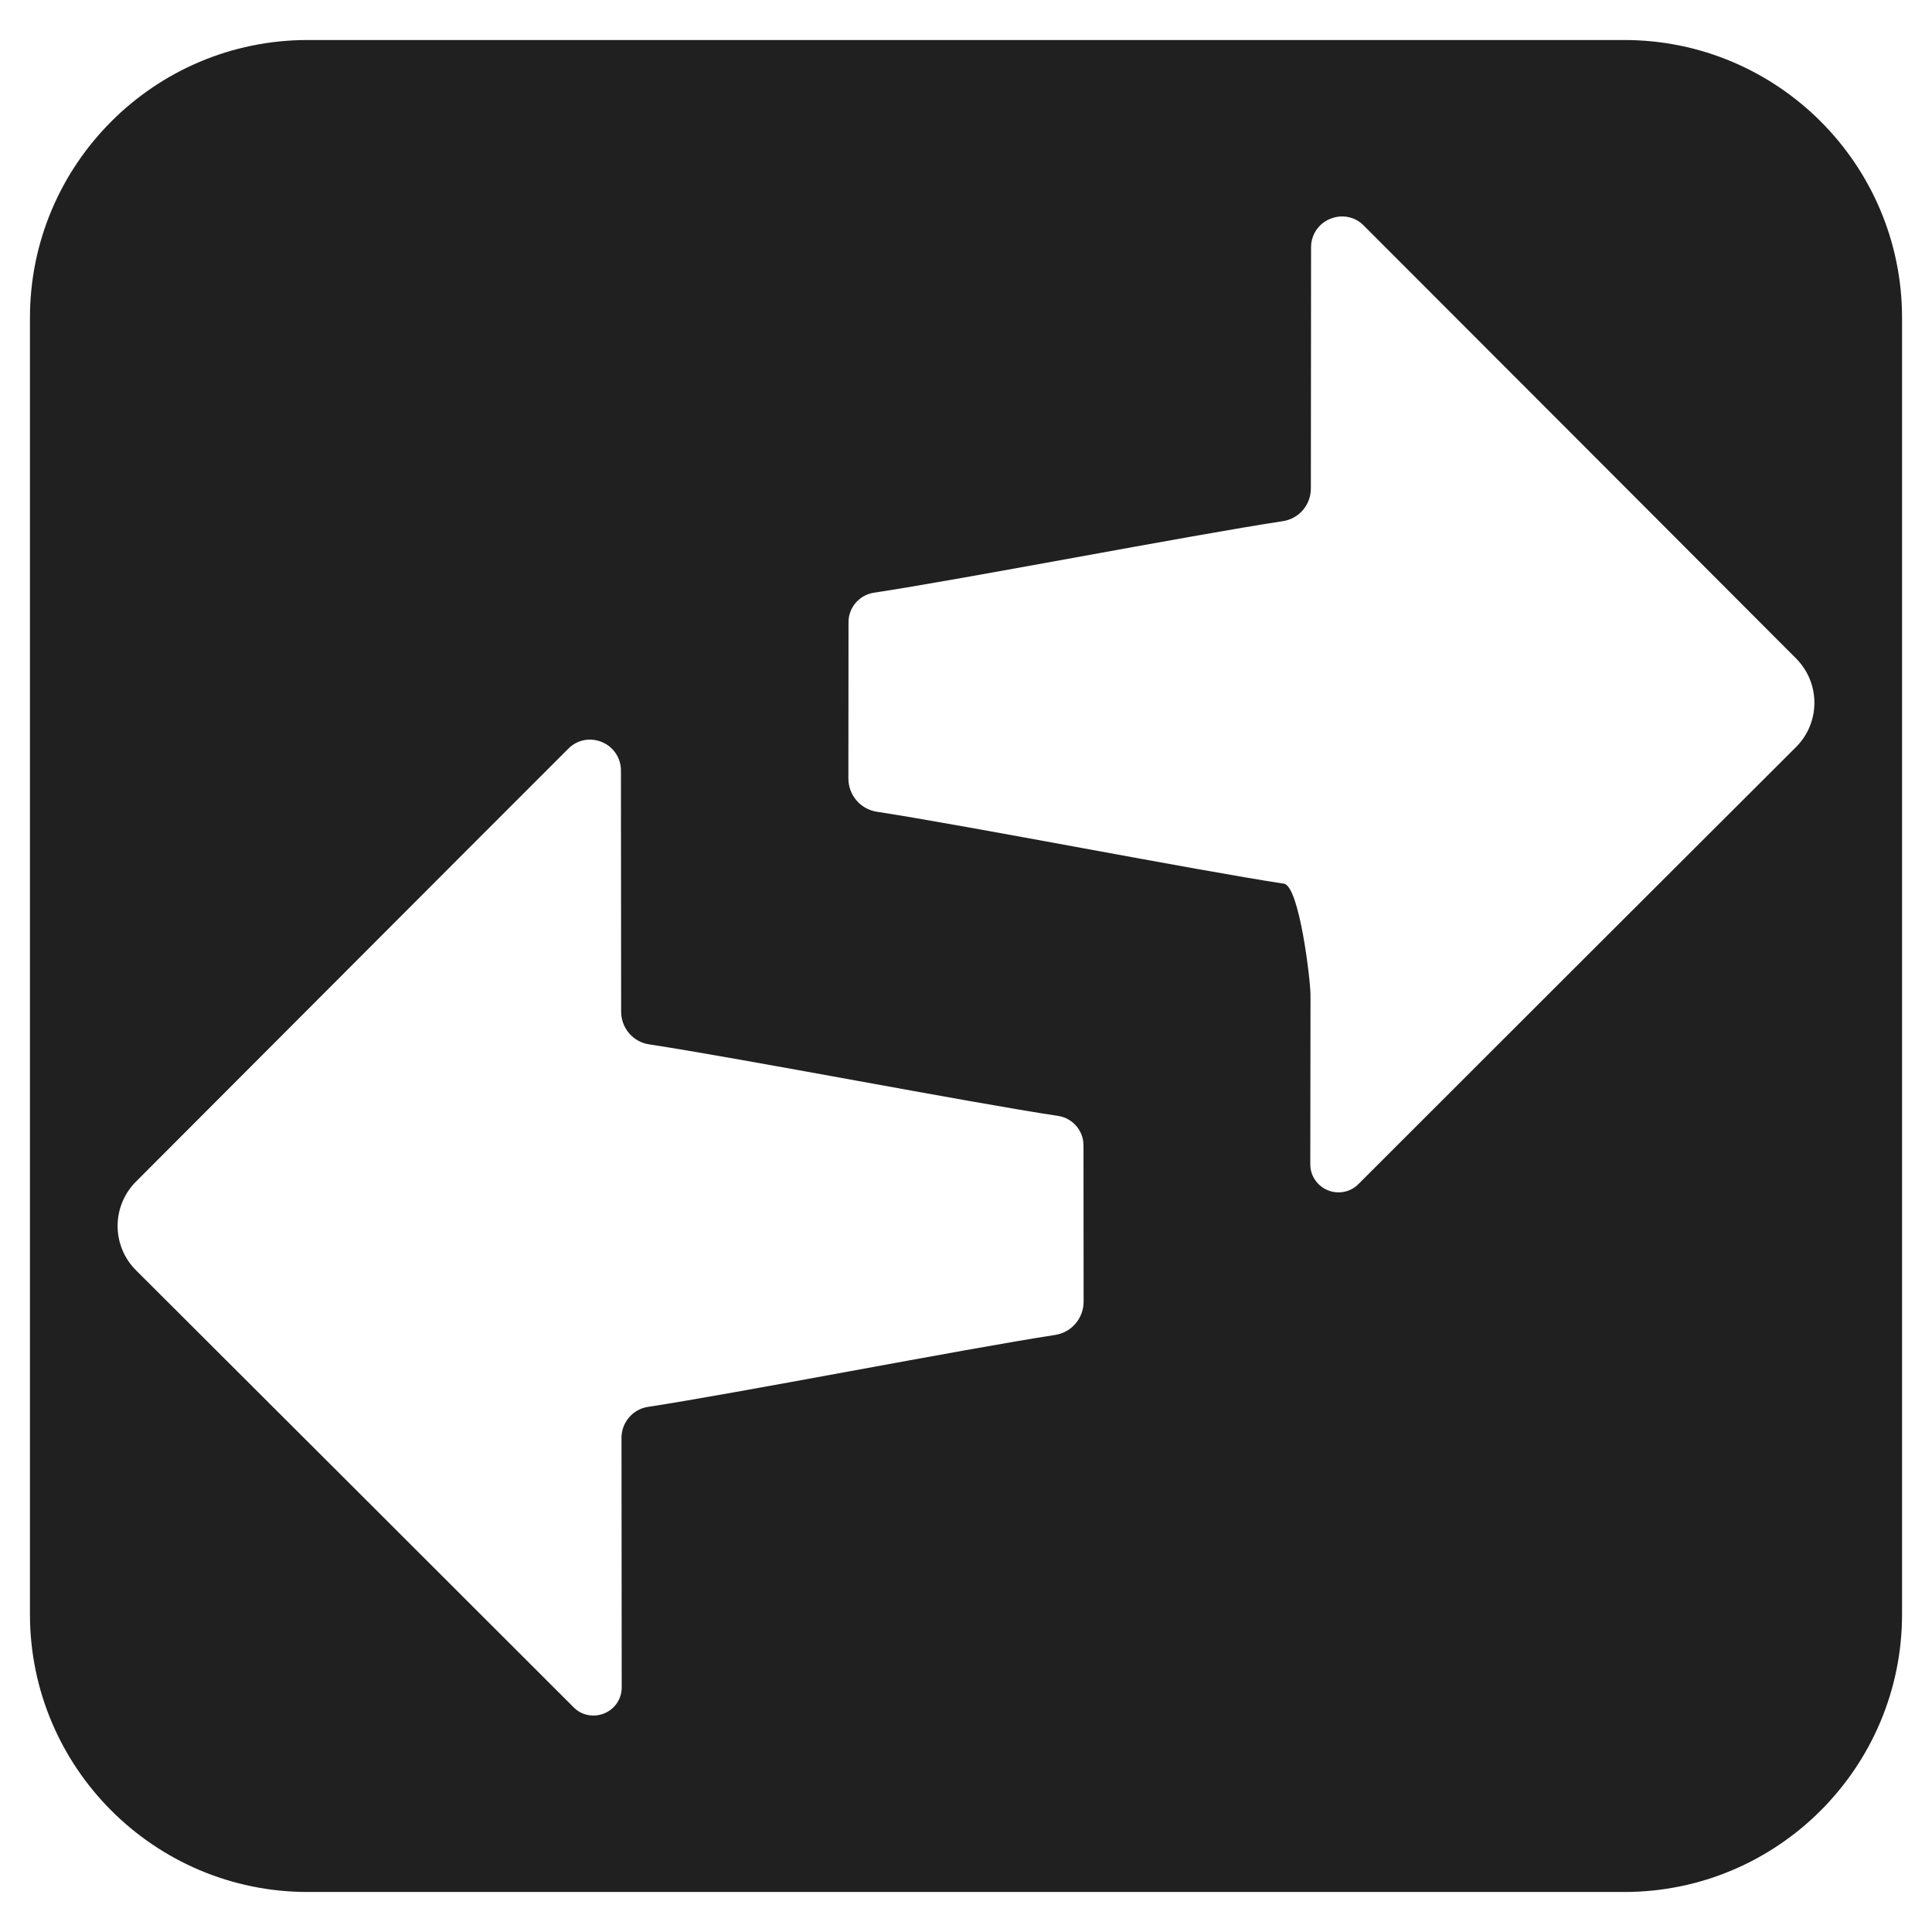
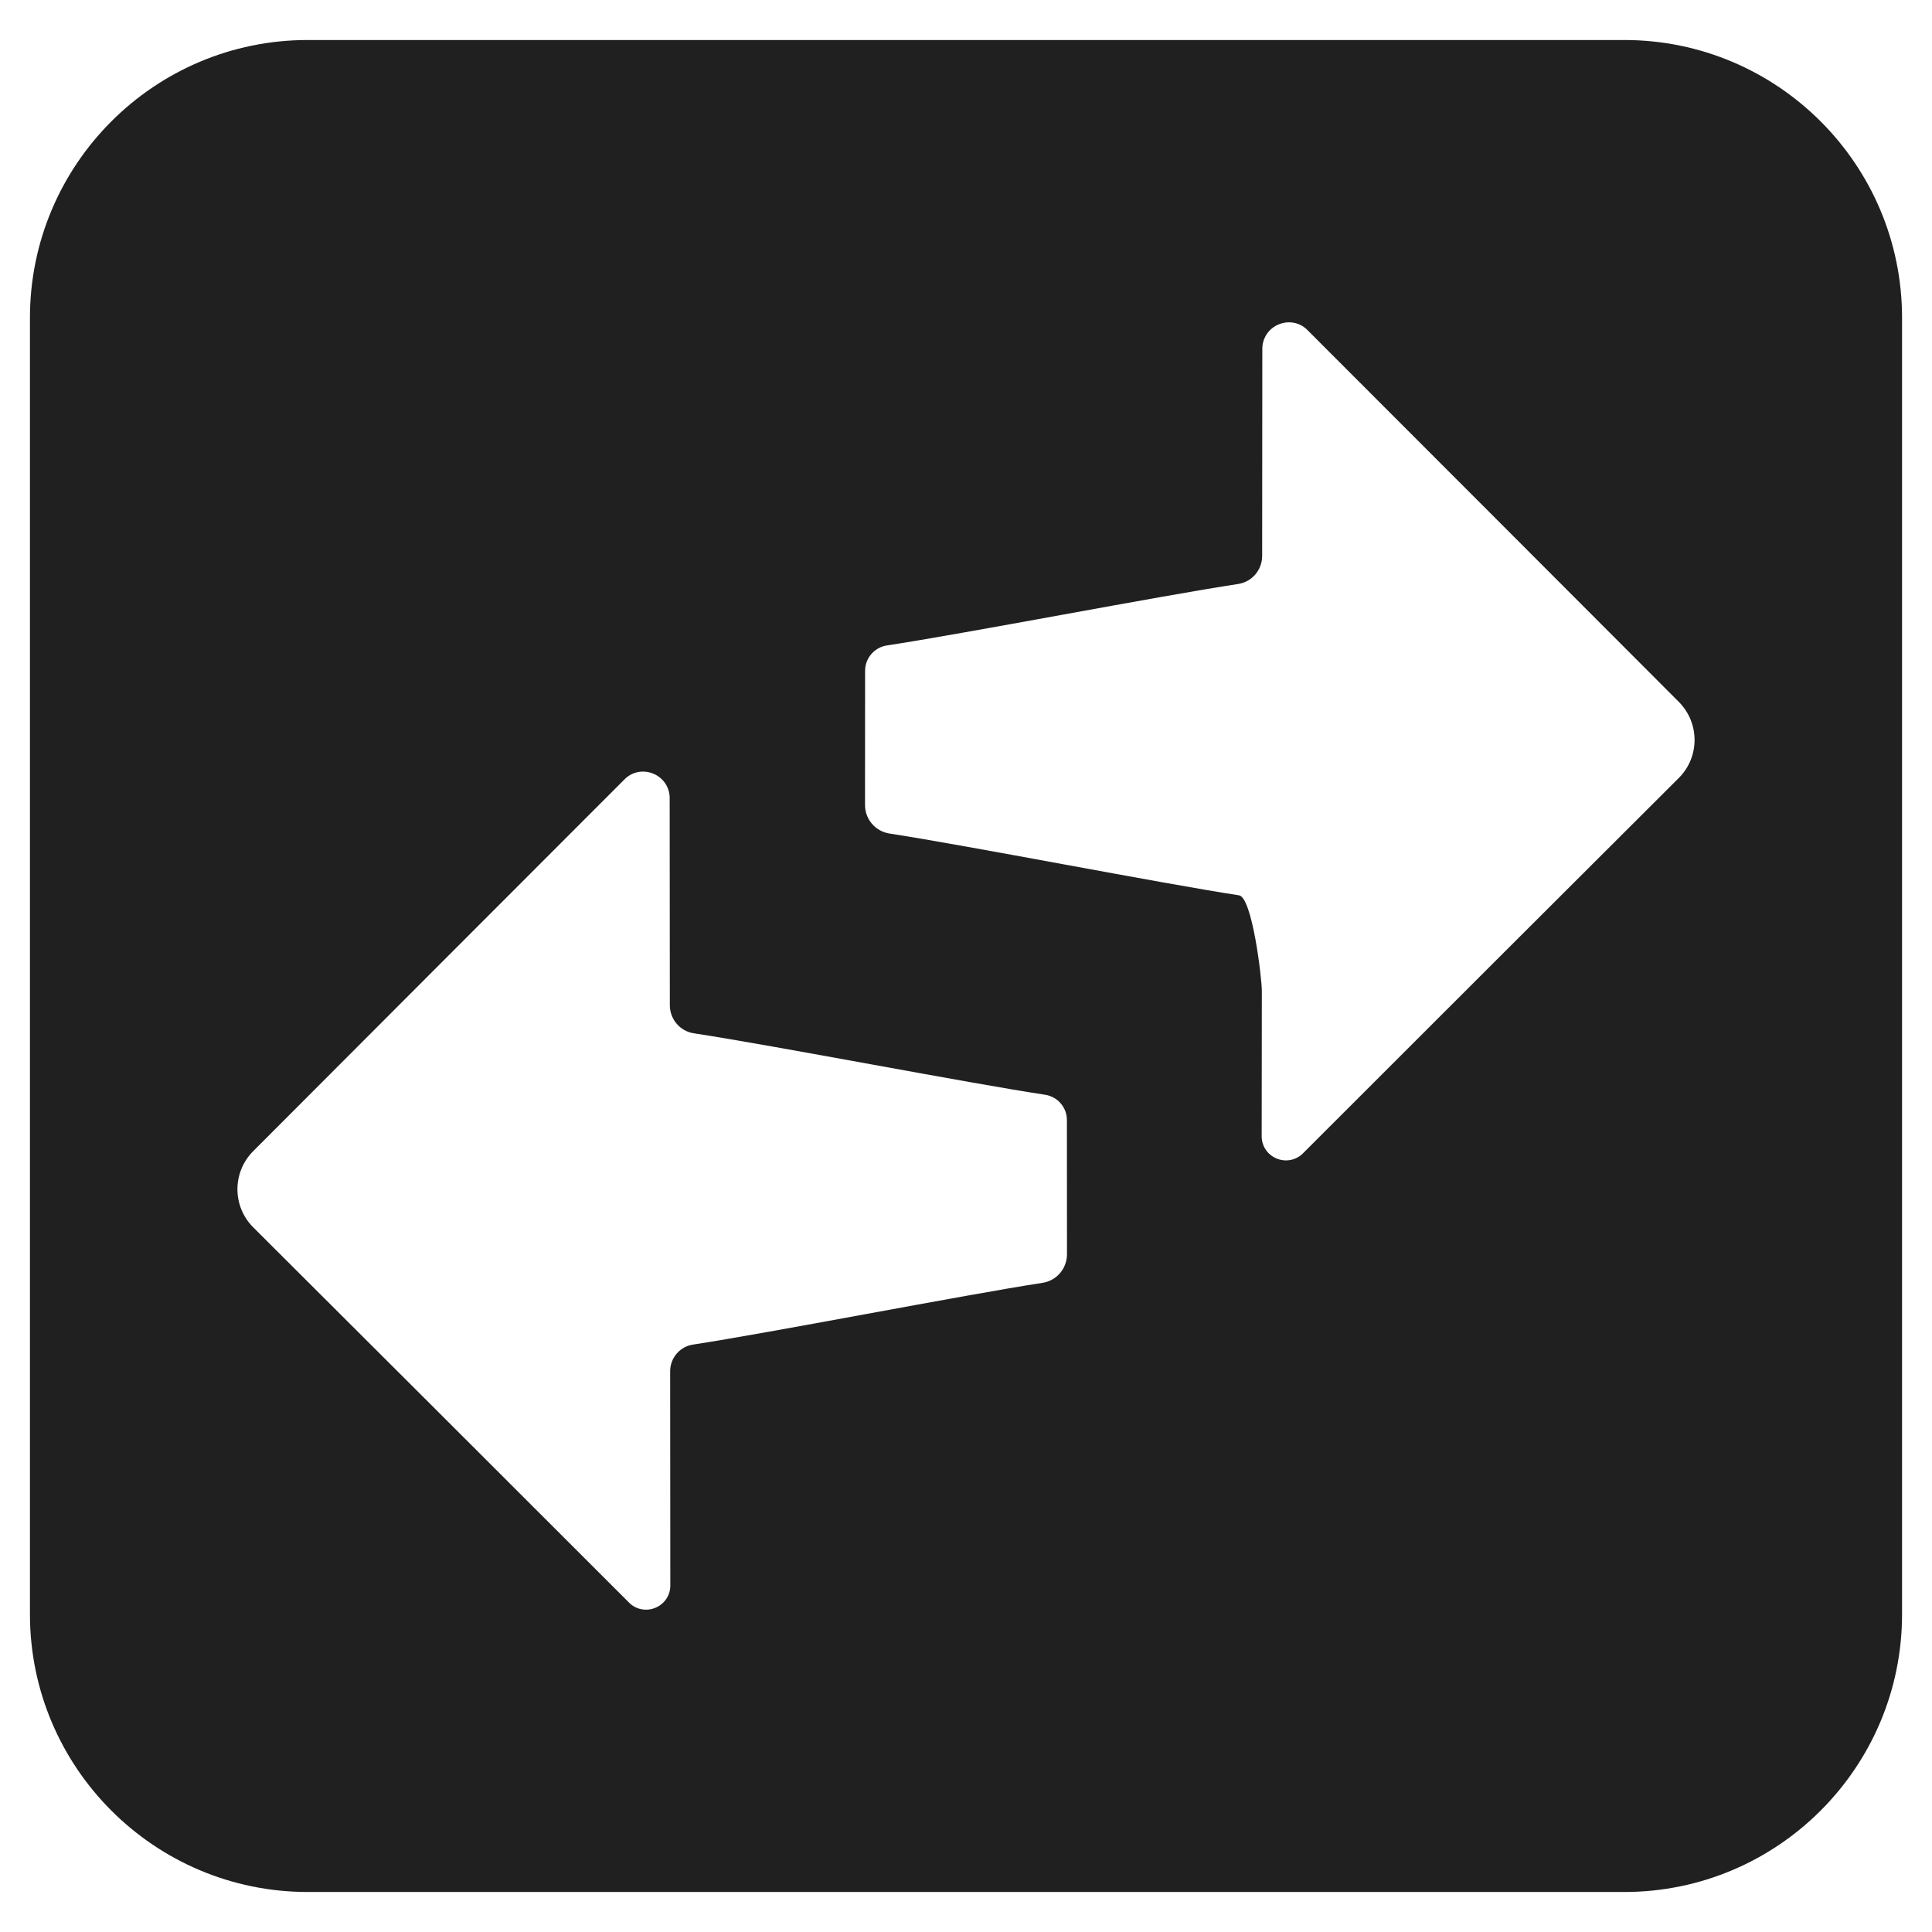
<svg xmlns="http://www.w3.org/2000/svg" width="48px" height="48px" viewBox="0 0 48 48" version="1.1">
-   <path fill="#202020" d="M47.256,7.896l0,32.208c0,3.81 -3.093,6.902 -6.902,6.902l-32.708,0c-3.809,0 -6.902,-3.092 -6.902,-6.902l0,-32.208c0,-3.81 3.093,-6.902 6.902,-6.902l32.708,0c3.809,0 6.902,3.092 6.902,6.902Zm-2.178,9.564c0,-0.4 -0.153,-0.798 -0.456,-1.102c-2.414,-2.416 -8.149,-8.166 -10.741,-10.755c-0.216,-0.223 -0.546,-0.285 -0.832,-0.166c-0.286,0.114 -0.476,0.393 -0.476,0.705l-0.005,5.993c0,0.407 -0.294,0.756 -0.702,0.814c-2.288,0.348 -7.976,1.449 -10.157,1.777c-0.361,0.057 -0.628,0.368 -0.628,0.731l-0.003,3.884c0,0.411 0.297,0.762 0.704,0.826c2.281,0.351 7.899,1.449 10.117,1.788c0.381,0.056 0.66,2.387 0.66,2.769l-0.005,4.203c0,0.286 0.171,0.534 0.432,0.643c0.261,0.108 0.56,0.051 0.757,-0.145c2.53,-2.529 8.421,-8.416 10.875,-10.861c0.307,-0.303 0.46,-0.705 0.46,-1.104Zm-42.156,12.998c0,0.4 0.153,0.801 0.46,1.105c2.454,2.445 8.345,8.331 10.875,10.86c0.197,0.197 0.496,0.253 0.757,0.145c0.261,-0.108 0.432,-0.357 0.432,-0.642l-0.005,-6.204c0,-0.381 0.279,-0.712 0.66,-0.769c2.218,-0.338 7.836,-1.436 10.117,-1.787c0.407,-0.064 0.704,-0.415 0.704,-0.827l-0.003,-3.884c0,-0.363 -0.267,-0.674 -0.628,-0.73c-2.181,-0.328 -7.869,-1.429 -10.157,-1.777c-0.408,-0.058 -0.702,-0.407 -0.702,-0.815l-0.005,-5.993c0,-0.311 -0.19,-0.59 -0.476,-0.705c-0.286,-0.119 -0.616,-0.056 -0.832,0.167c-2.592,2.588 -8.327,8.339 -10.741,10.755c-0.303,0.304 -0.456,0.702 -0.456,1.101Z" />
+   <path fill="#202020" d="M47.256,7.896l0,32.208c0,3.81 -3.093,6.902 -6.902,6.902l-32.708,0c-3.809,0 -6.902,-3.092 -6.902,-6.902l0,-32.208c0,-3.81 3.093,-6.902 6.902,-6.902l32.708,0c3.809,0 6.902,3.092 6.902,6.902Zm-5.155,10.488c-0,-0.344 -0.132,-0.685 -0.392,-0.947c-2.073,-2.074 -6.998,-7.012 -9.224,-9.235c-0.185,-0.192 -0.469,-0.245 -0.714,-0.143c-0.246,0.098 -0.409,0.338 -0.409,0.606l-0.004,5.146c-0,0.349 -0.253,0.649 -0.603,0.699c-1.965,0.299 -6.849,1.244 -8.722,1.526c-0.31,0.049 -0.54,0.316 -0.54,0.628l-0.002,3.335c-0,0.353 0.255,0.654 0.604,0.709c1.959,0.302 6.784,1.245 8.688,1.536c0.327,0.048 0.567,2.05 0.567,2.378l-0.004,3.609c-0,0.246 0.147,0.459 0.371,0.552c0.224,0.093 0.481,0.044 0.65,-0.124c2.172,-2.172 7.231,-7.228 9.339,-9.327c0.263,-0.26 0.395,-0.606 0.395,-0.948Zm-36.202,11.162c0,0.343 0.132,0.688 0.395,0.949c2.108,2.099 7.167,7.154 9.339,9.326c0.169,0.169 0.426,0.217 0.65,0.124c0.224,-0.093 0.371,-0.306 0.371,-0.551l-0.004,-5.328c0,-0.327 0.24,-0.611 0.567,-0.66c1.904,-0.29 6.729,-1.233 8.688,-1.535c0.349,-0.055 0.604,-0.356 0.604,-0.71l-0.002,-3.335c-0,-0.312 -0.23,-0.579 -0.54,-0.627c-1.873,-0.282 -6.757,-1.227 -8.722,-1.526c-0.35,-0.05 -0.603,-0.35 -0.603,-0.7l-0.004,-5.147c-0,-0.267 -0.163,-0.506 -0.409,-0.605c-0.245,-0.102 -0.529,-0.048 -0.714,0.143c-2.226,2.223 -7.151,7.162 -9.224,9.236c-0.26,0.261 -0.392,0.603 -0.392,0.946Z" />
</svg>
